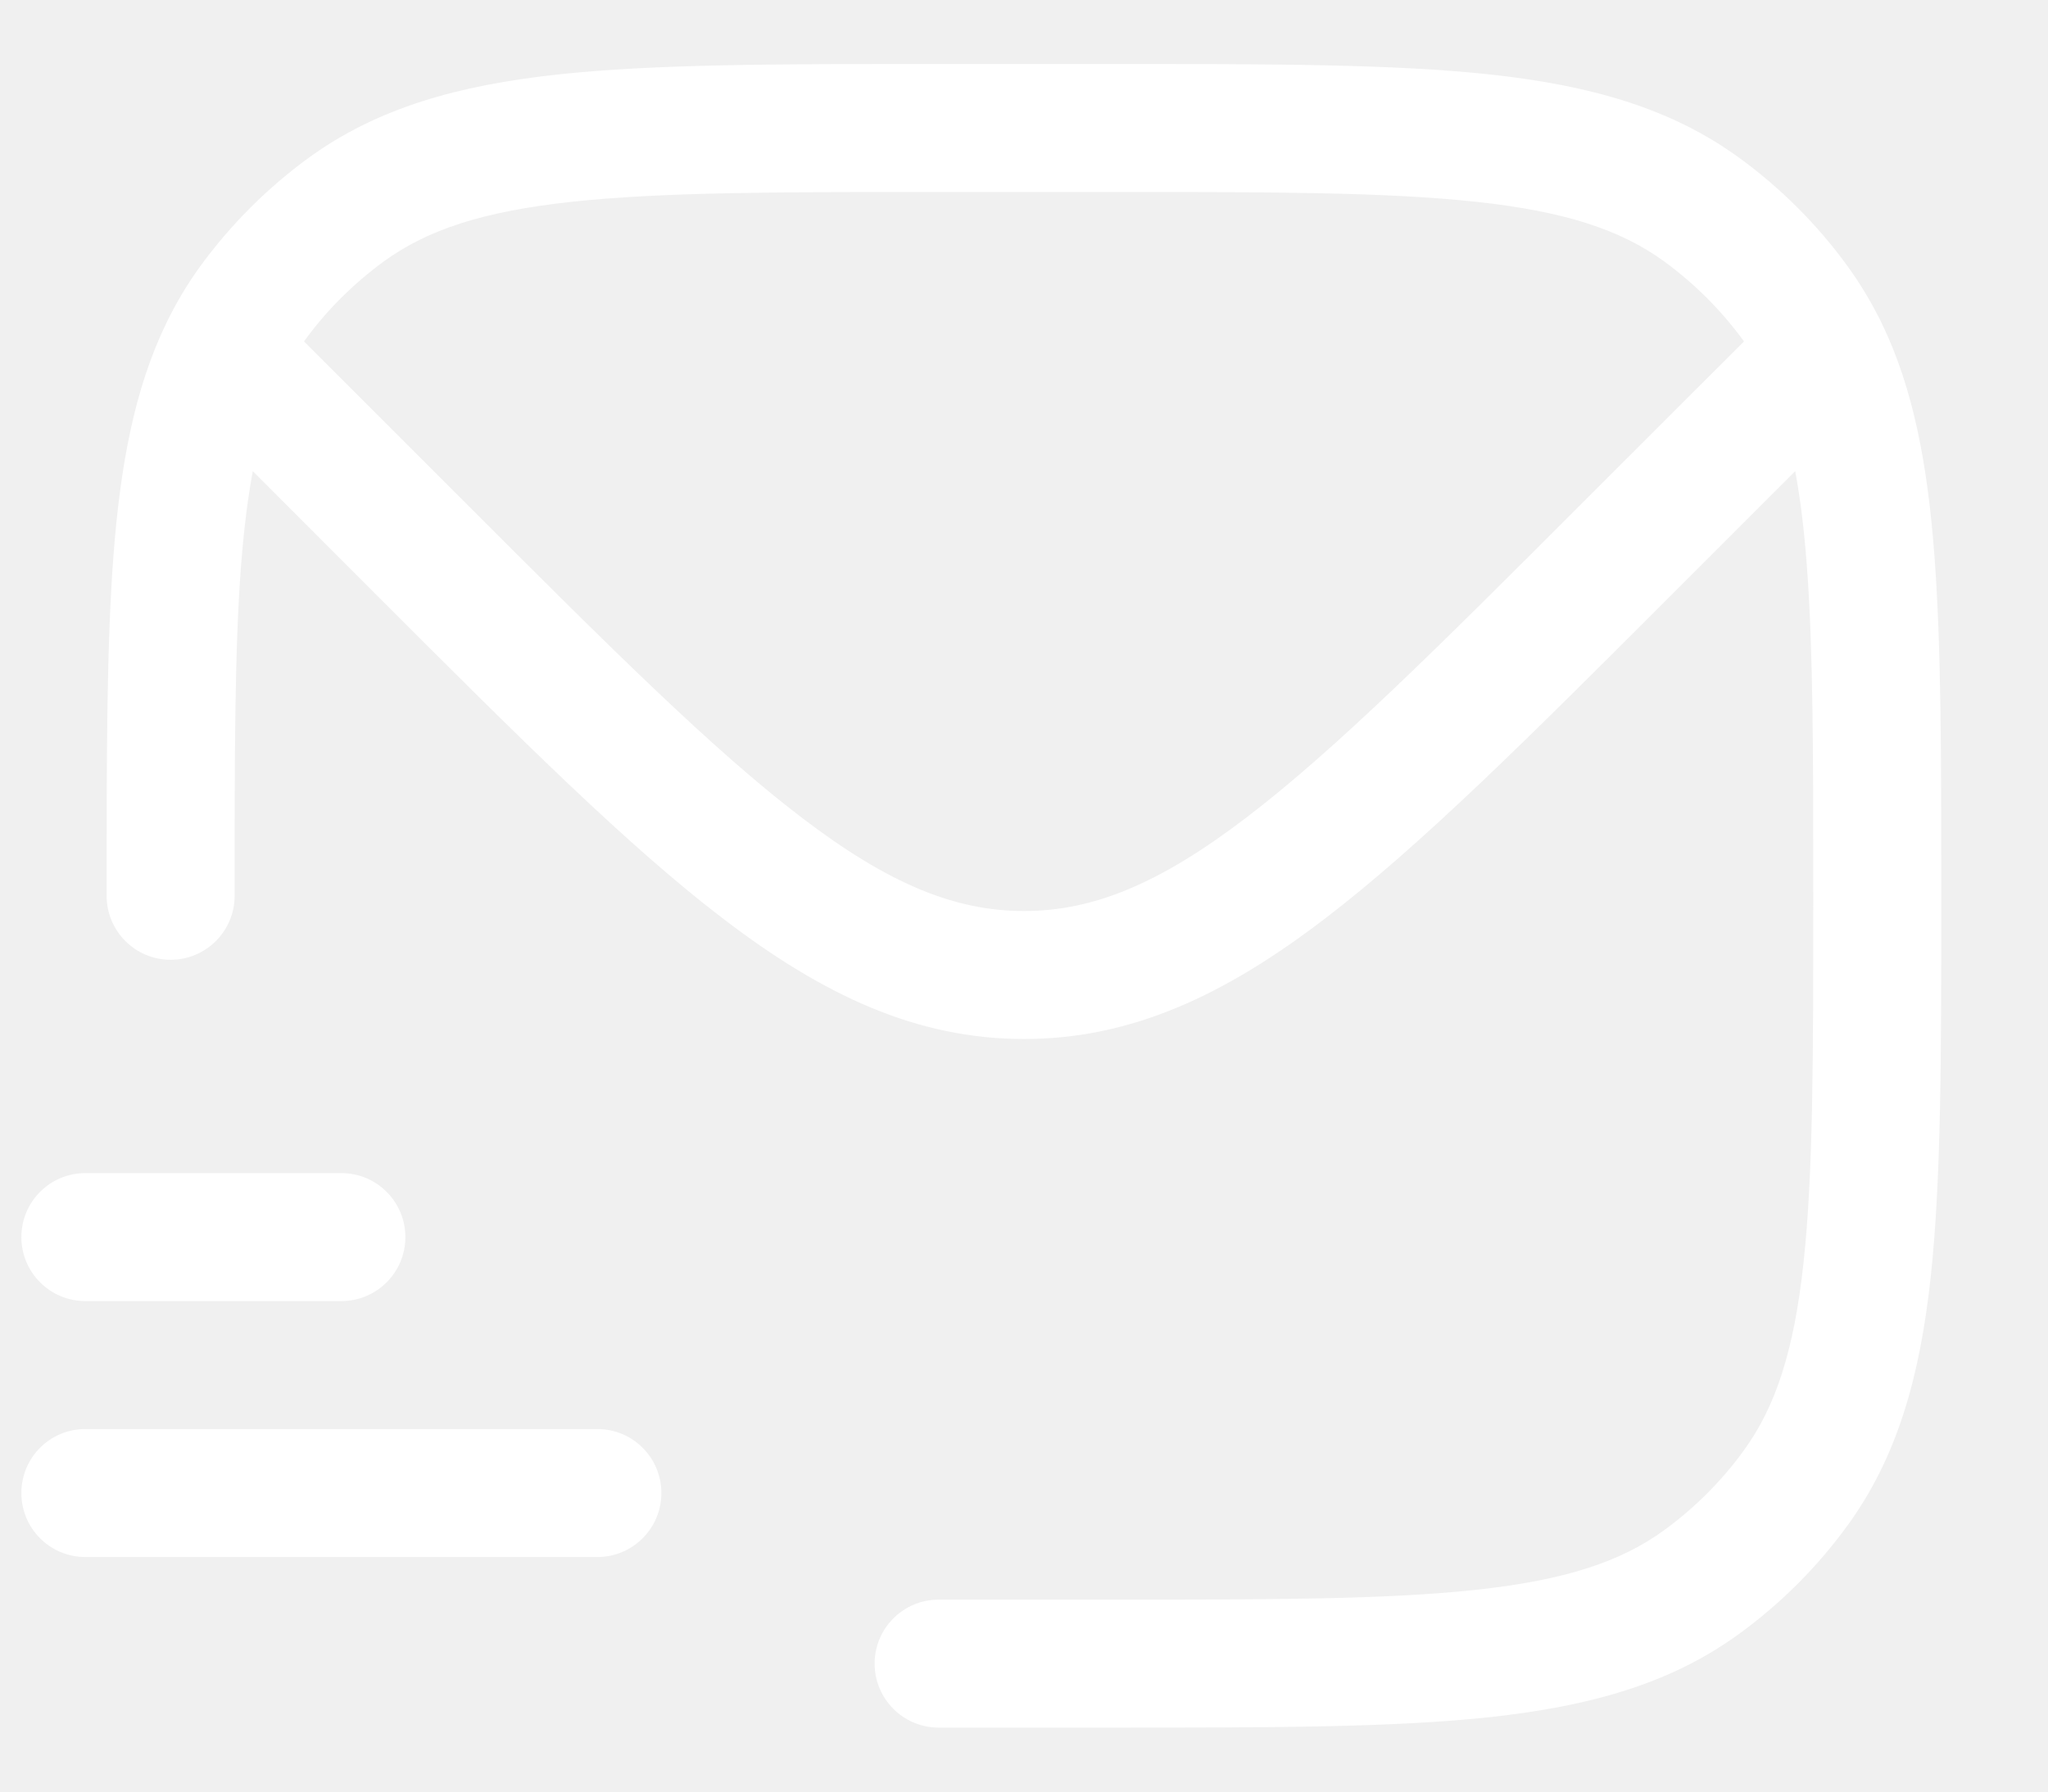
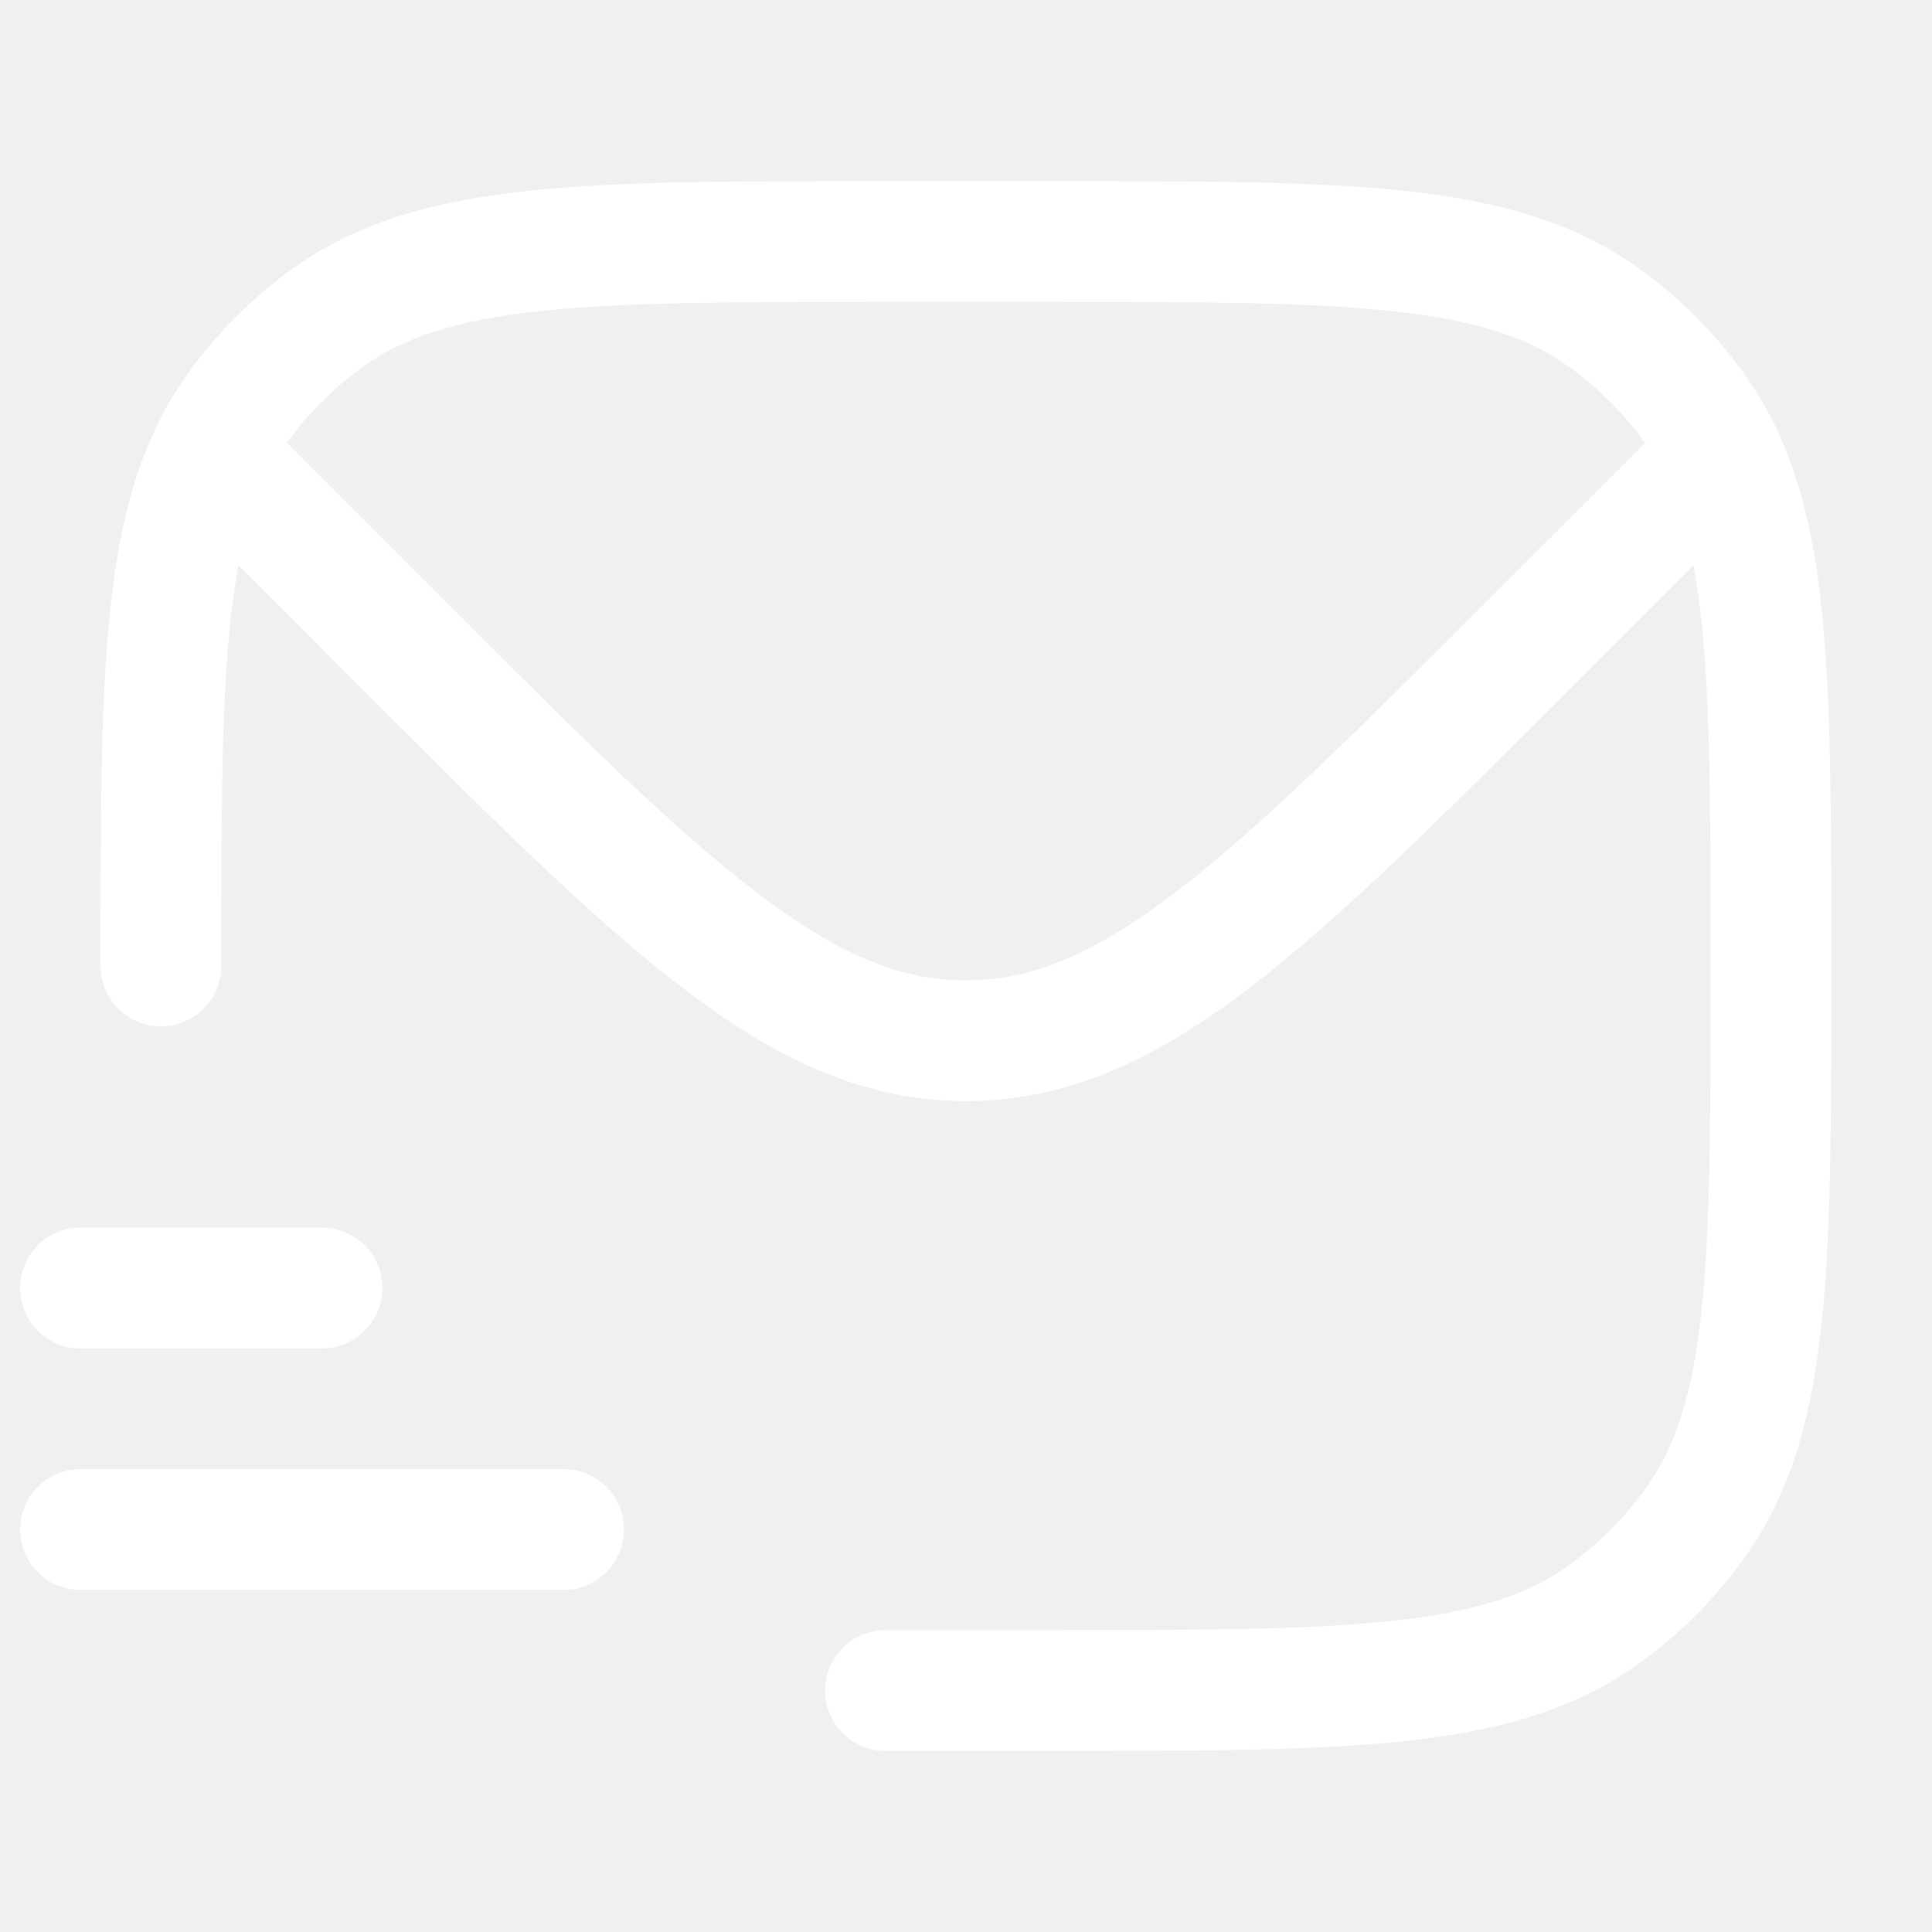
- <svg xmlns="http://www.w3.org/2000/svg" width="16" height="14" viewBox="0 0 16 14" fill="none">
+ <svg xmlns="http://www.w3.org/2000/svg" width="15" height="15" viewBox="0 0 16 14" fill="none">
  <path fill-rule="evenodd" clip-rule="evenodd" d="M11.642 0.582C10.881 0.5 9.921 0.5 8.697 0.5H7.303C6.079 0.5 5.119 0.5 4.357 0.582C3.58 0.667 2.951 0.842 2.413 1.232C2.088 1.469 1.802 1.755 1.565 2.08C1.462 2.222 1.373 2.372 1.297 2.53C1.05 3.043 0.94 3.637 0.886 4.346C0.833 5.05 0.833 5.914 0.833 6.981V7C0.833 7.276 1.057 7.5 1.333 7.5C1.609 7.5 1.833 7.276 1.833 7C1.833 5.91 1.833 5.083 1.883 4.421C1.905 4.139 1.935 3.896 1.975 3.682L2.959 4.667C4.047 5.755 4.9 6.608 5.655 7.183C6.428 7.773 7.156 8.119 8 8.119C8.843 8.119 9.572 7.773 10.345 7.183C11.099 6.608 11.952 5.755 13.04 4.667L14.025 3.682C14.065 3.896 14.095 4.139 14.116 4.421C14.166 5.083 14.166 5.91 14.166 7C14.166 8.261 14.166 9.167 14.09 9.868C14.015 10.56 13.871 10.993 13.625 11.332C13.451 11.573 13.239 11.784 12.999 11.959C12.66 12.205 12.226 12.348 11.534 12.423C10.833 12.499 9.928 12.5 8.666 12.5H7.333C7.057 12.5 6.833 12.724 6.833 13C6.833 13.276 7.057 13.5 7.333 13.5H8.697C9.921 13.5 10.881 13.5 11.642 13.418C12.419 13.333 13.049 13.159 13.586 12.768C13.912 12.531 14.198 12.245 14.434 11.92C14.825 11.382 15 10.753 15.084 9.976C15.166 9.214 15.166 8.255 15.166 7.03V6.981C15.166 5.914 15.166 5.05 15.113 4.346C15.06 3.637 14.95 3.043 14.703 2.53C14.626 2.372 14.537 2.222 14.434 2.08C14.198 1.755 13.912 1.469 13.586 1.232C13.049 0.842 12.419 0.667 11.642 0.582ZM3.639 3.932L2.375 2.668C2.549 2.427 2.761 2.216 3.001 2.041C3.34 1.795 3.773 1.652 4.465 1.577C5.167 1.501 6.072 1.5 7.333 1.5H8.666C9.928 1.5 10.833 1.501 11.534 1.577C12.226 1.652 12.66 1.795 12.999 2.041C13.239 2.216 13.45 2.427 13.625 2.668L12.36 3.932C11.239 5.054 10.433 5.858 9.738 6.388C9.054 6.91 8.537 7.119 8 7.119C7.463 7.119 6.945 6.91 6.262 6.388C5.566 5.858 4.76 5.054 3.639 3.932Z" fill="white" />
  <path d="M0.667 9.167C0.39 9.167 0.167 9.391 0.167 9.667C0.167 9.943 0.39 10.167 0.667 10.167H2.667C2.943 10.167 3.167 9.943 3.167 9.667C3.167 9.391 2.943 9.167 2.667 9.167H0.667Z" fill="white" />
  <path d="M0.667 11.167C0.39 11.167 0.167 11.39 0.167 11.667C0.167 11.943 0.39 12.167 0.667 12.167H4.667C4.943 12.167 5.167 11.943 5.167 11.667C5.167 11.39 4.943 11.167 4.667 11.167H0.667Z" fill="white" />
</svg>
